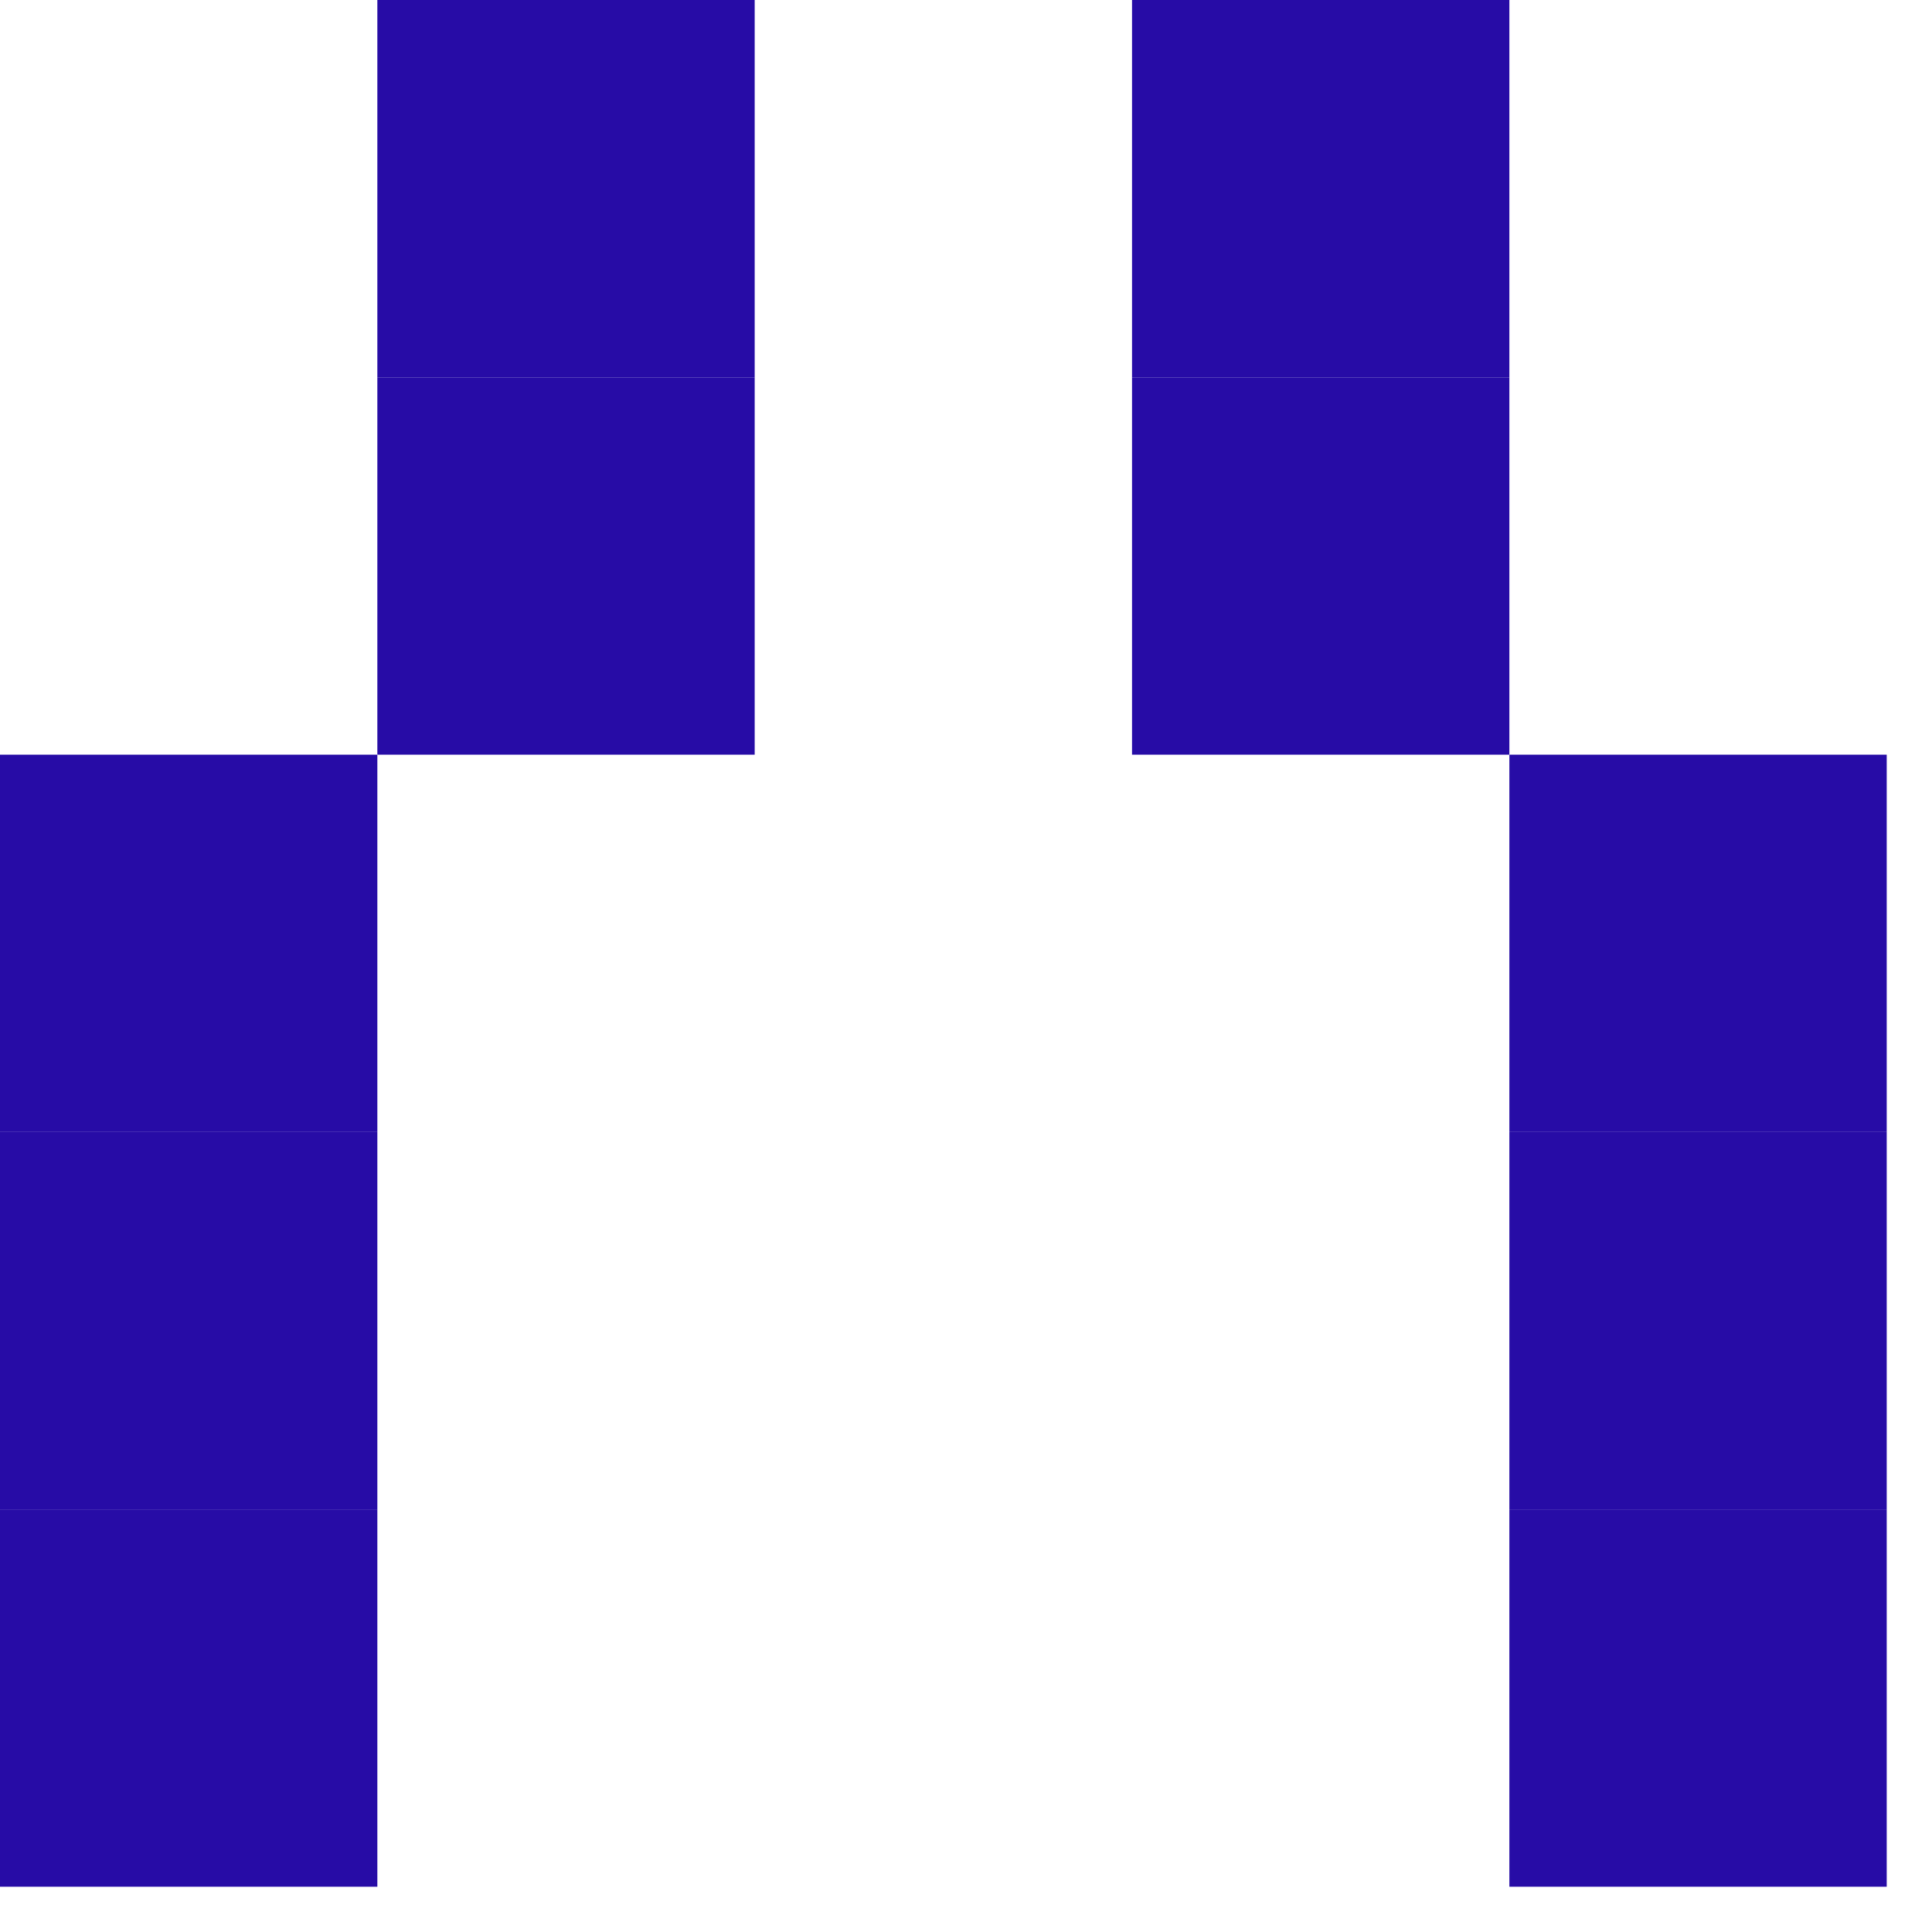
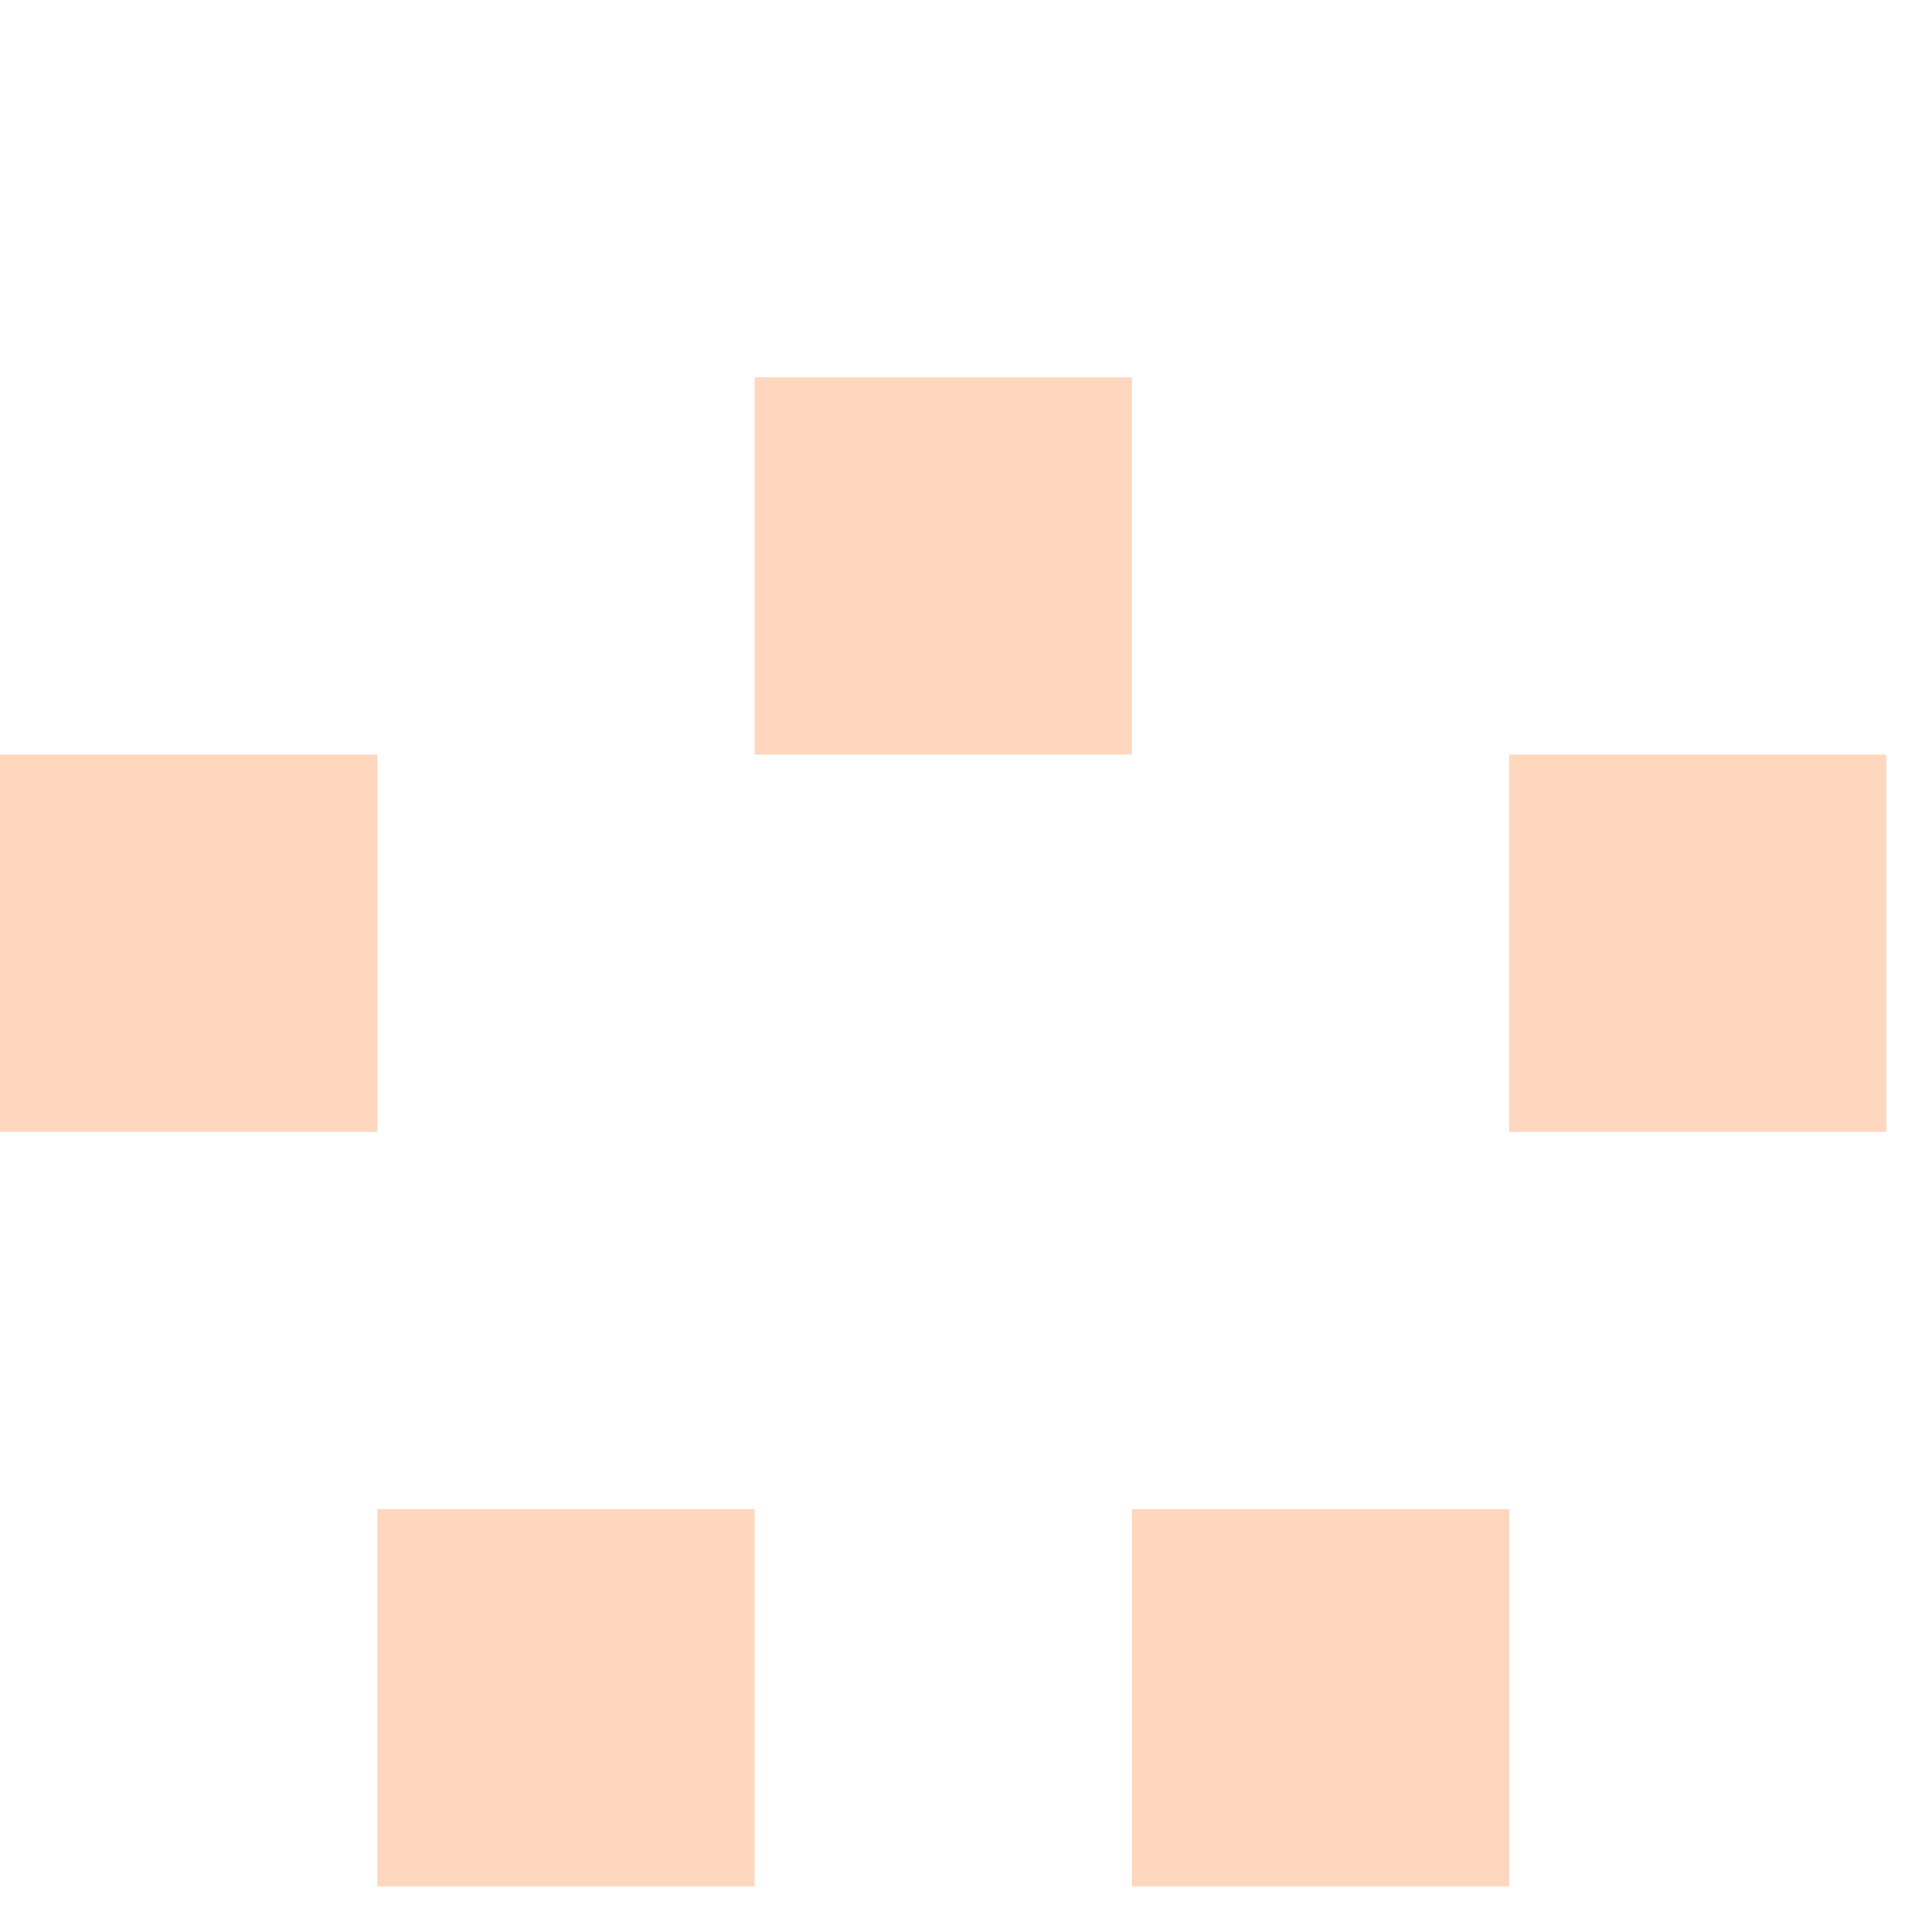
<svg xmlns="http://www.w3.org/2000/svg" id="example-identicon-42-svg" width="128" height="128" viewbox="0 0 128 128">
  <g>
    <rect x="0" y="0" width="25" height="25" fill="none" />
-     <rect x="25" y="0" width="25" height="25" fill="#270ca6" />
+     <rect x="25" y="0" width="25" height="25" fill="none" />
    <rect x="50" y="0" width="25" height="25" fill="none" />
-     <rect x="75" y="0" width="25" height="25" fill="#270ca6" />
+     <rect x="75" y="0" width="25" height="25" fill="none" />
    <rect x="100" y="0" width="25" height="25" fill="none" />
    <rect x="0" y="25" width="25" height="25" fill="none" />
-     <rect x="25" y="25" width="25" height="25" fill="#270ca6" />
-     <rect x="50" y="25" width="25" height="25" fill="none" />
-     <rect x="75" y="25" width="25" height="25" fill="#270ca6" />
+     <rect x="25" y="25" width="25" height="25" fill="none" />
+     <rect x="50" y="25" width="25" height="25" fill="#ffd7bf" />
+     <rect x="75" y="25" width="25" height="25" fill="none" />
    <rect x="100" y="25" width="25" height="25" fill="none" />
-     <rect x="0" y="50" width="25" height="25" fill="#270ca6" />
+     <rect x="0" y="50" width="25" height="25" fill="#ffd7bf" />
    <rect x="25" y="50" width="25" height="25" fill="none" />
    <rect x="50" y="50" width="25" height="25" fill="none" />
    <rect x="75" y="50" width="25" height="25" fill="none" />
-     <rect x="100" y="50" width="25" height="25" fill="#270ca6" />
-     <rect x="0" y="75" width="25" height="25" fill="#270ca6" />
+     <rect x="100" y="50" width="25" height="25" fill="#ffd7bf" />
+     <rect x="0" y="75" width="25" height="25" fill="none" />
    <rect x="25" y="75" width="25" height="25" fill="none" />
    <rect x="50" y="75" width="25" height="25" fill="none" />
    <rect x="75" y="75" width="25" height="25" fill="none" />
-     <rect x="100" y="75" width="25" height="25" fill="#270ca6" />
-     <rect x="0" y="100" width="25" height="25" fill="#270ca6" />
-     <rect x="25" y="100" width="25" height="25" fill="none" />
+     <rect x="100" y="75" width="25" height="25" fill="none" />
+     <rect x="0" y="100" width="25" height="25" fill="none" />
+     <rect x="25" y="100" width="25" height="25" fill="#ffd7bf" />
    <rect x="50" y="100" width="25" height="25" fill="none" />
-     <rect x="75" y="100" width="25" height="25" fill="none" />
-     <rect x="100" y="100" width="25" height="25" fill="#270ca6" />
+     <rect x="75" y="100" width="25" height="25" fill="#ffd7bf" />
+     <rect x="100" y="100" width="25" height="25" fill="none" />
  </g>
</svg>
